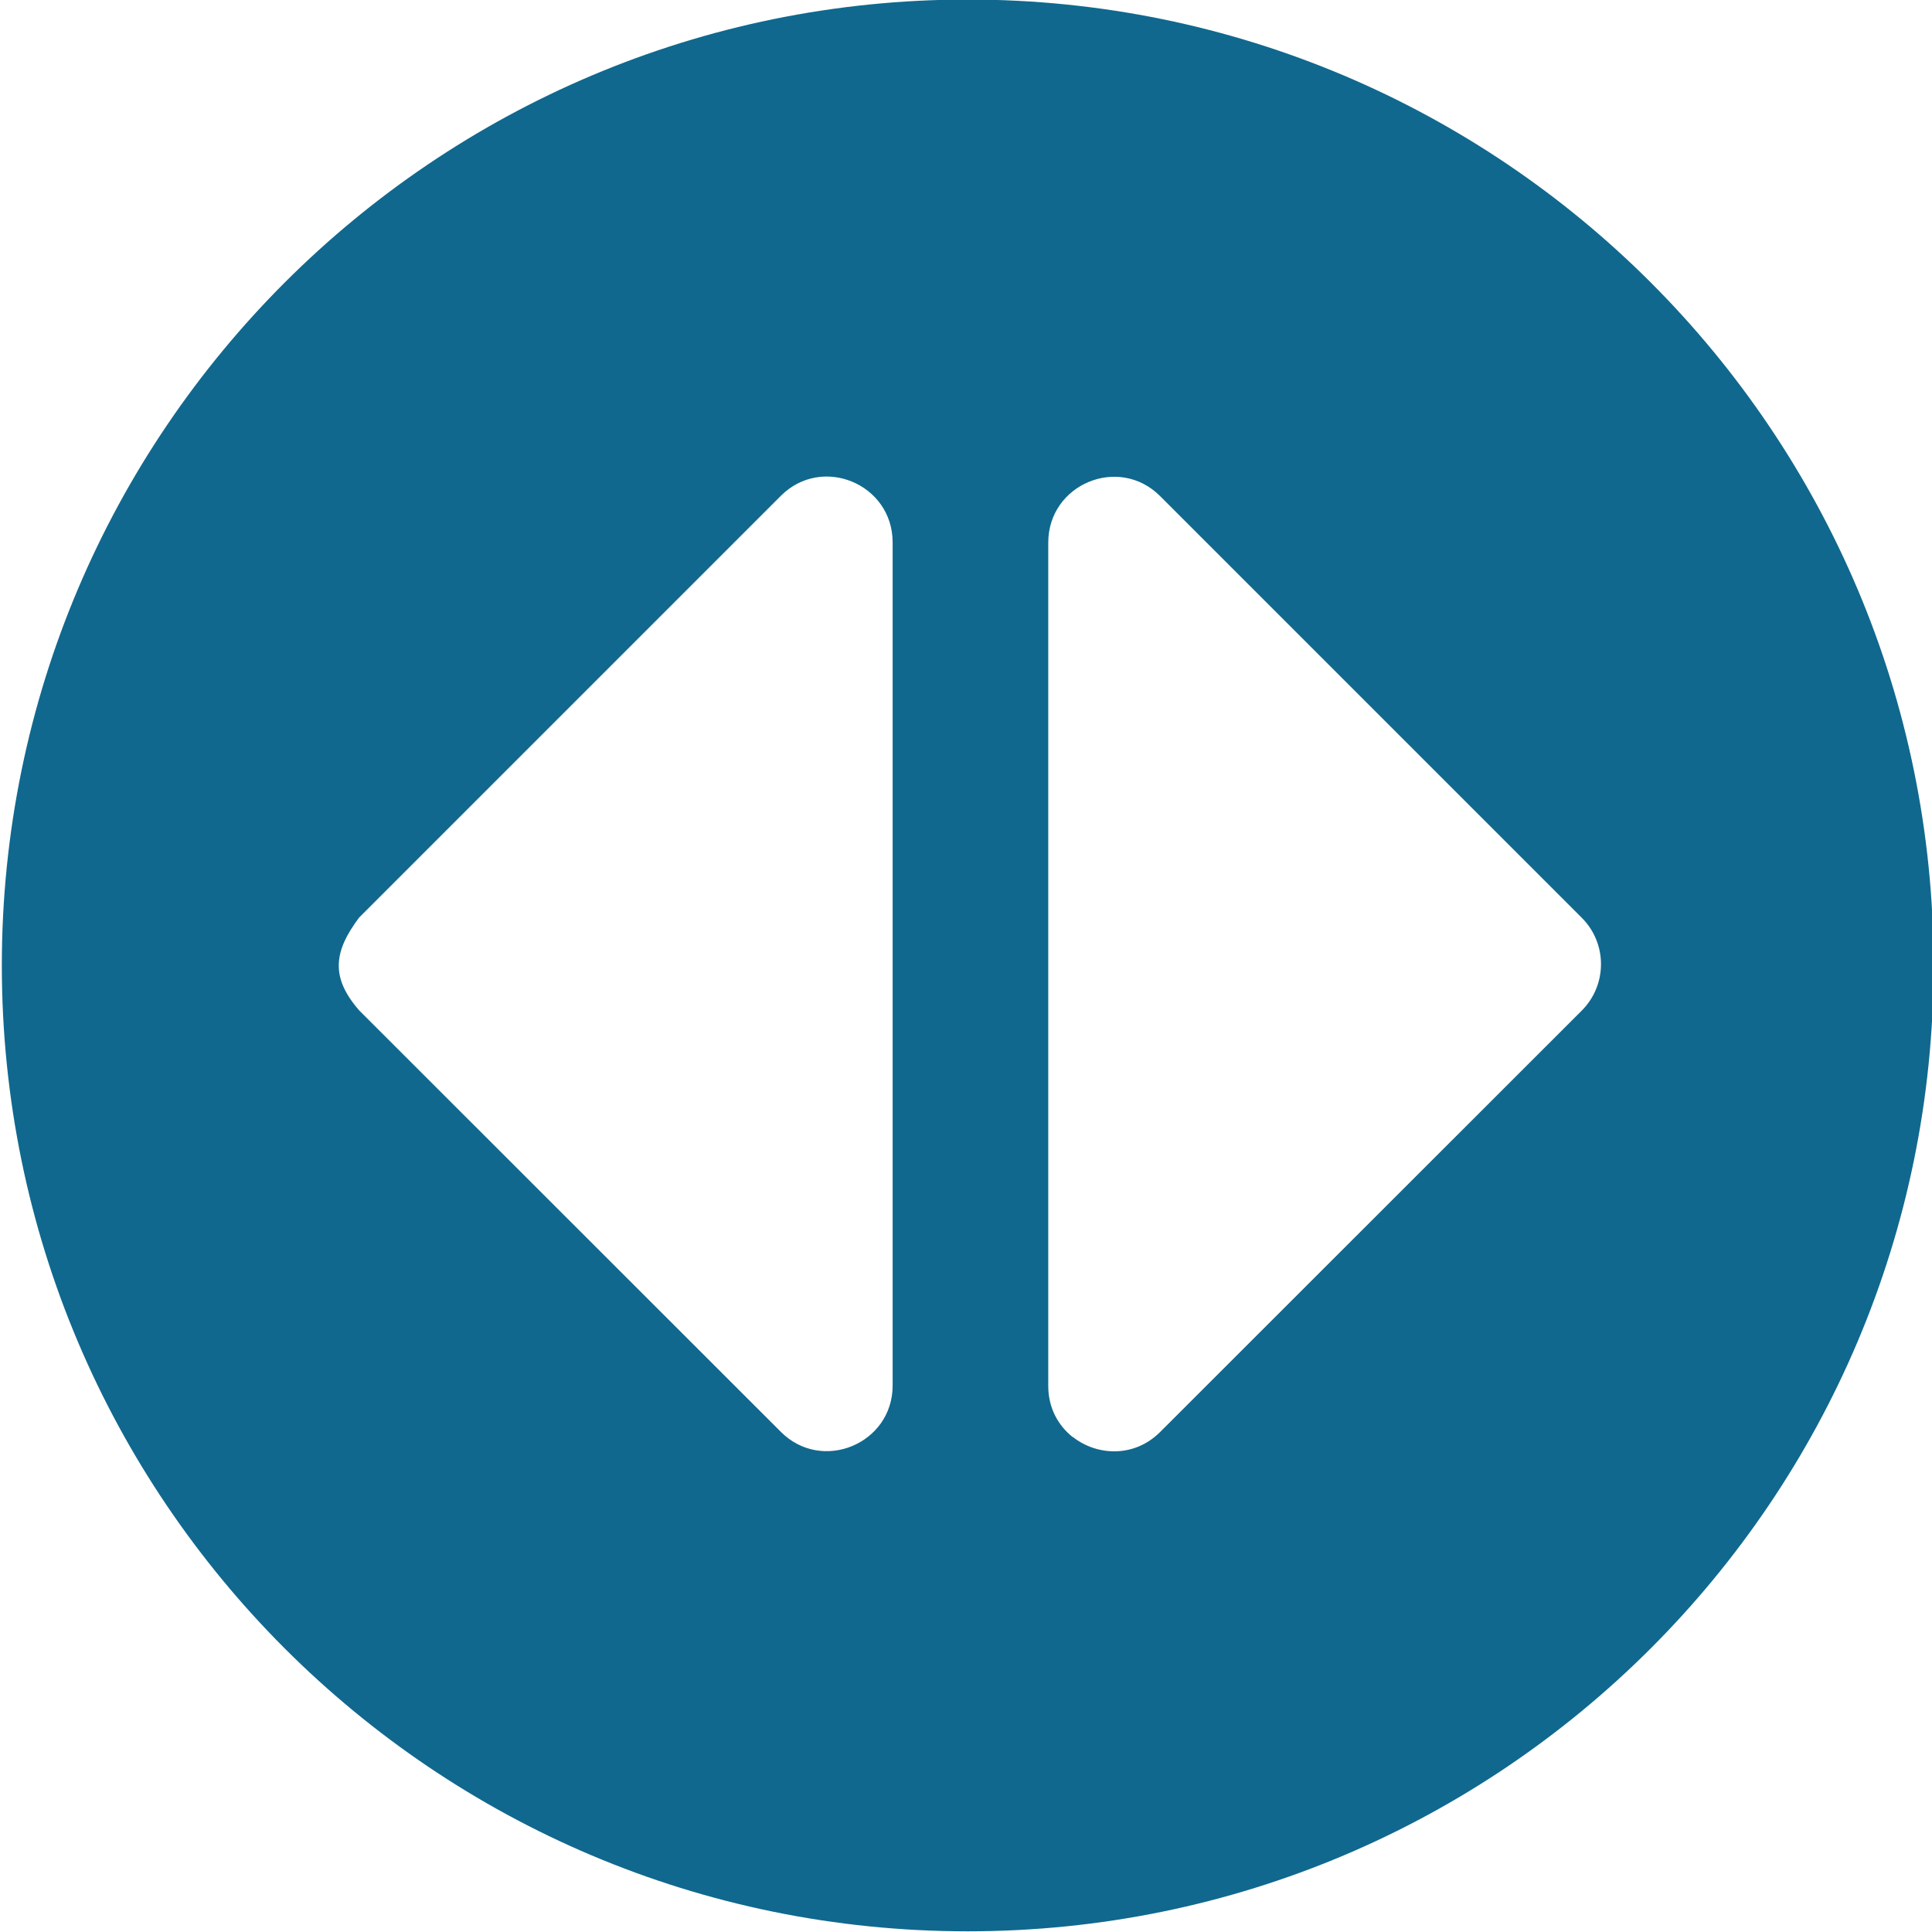
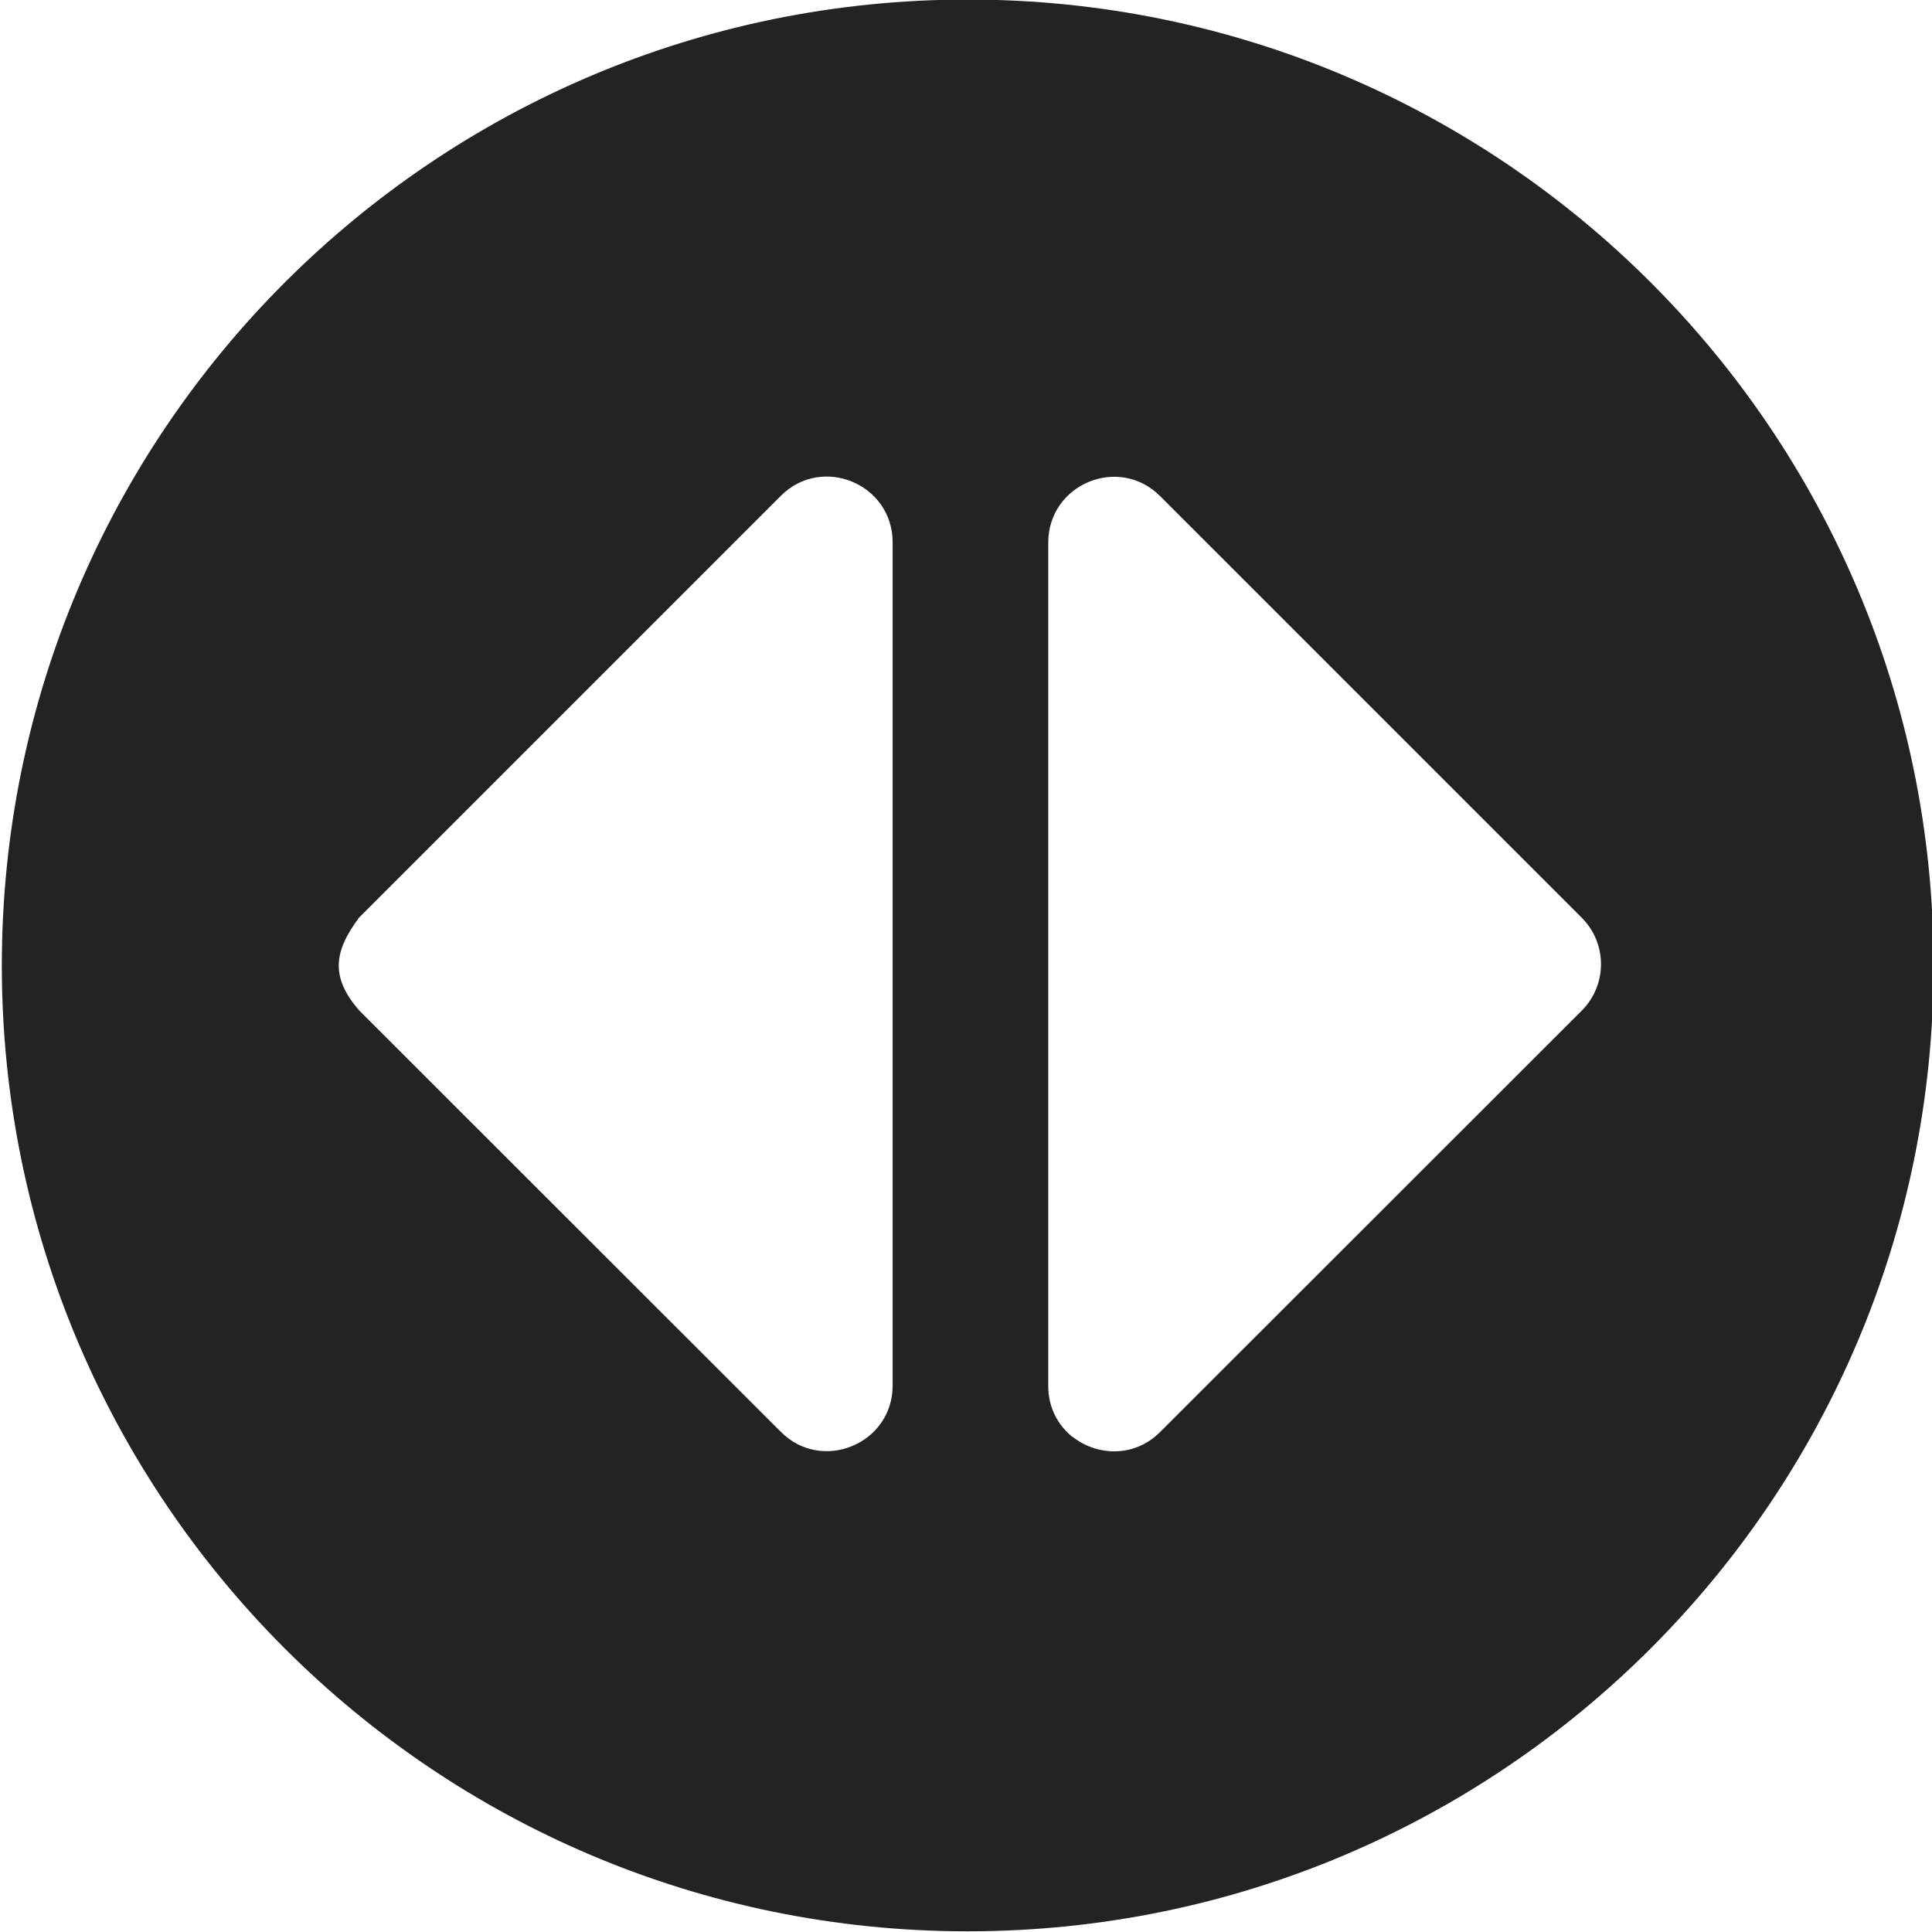
<svg xmlns="http://www.w3.org/2000/svg" width="32" height="32" viewBox="0 0 8.467 8.467" version="1.1" id="svg8">
  <defs id="defs2">
    <style id="style1399">.cls-1{fill:#e3e3e3;}</style>
    <style id="style1399-4">.cls-1{fill:#e3e3e3;}</style>
    <style id="style1399-5">.cls-1{fill:#e3e3e3;}</style>
    <style id="style1399-7">.cls-1{fill:#e3e3e3;}</style>
    <style id="style1399-3">.cls-1{fill:#e3e3e3;}</style>
    <style id="style1399-1">.cls-1{fill:#e3e3e3;}</style>
    <style id="style1399-5-8">.cls-1{fill:#e3e3e3;}</style>
    <style id="style1399-8">.cls-1{fill:#e3e3e3;}</style>
    <style id="style1399-7-8">.cls-1{fill:#e3e3e3;}</style>
    <style id="style1399-1-5">.cls-1{fill:#e3e3e3;}</style>
    <style id="style1399-5-6">.cls-1{fill:#e3e3e3;}</style>
    <style id="style1399-8-9">.cls-1{fill:#e3e3e3;}</style>
    <style id="style1399-2">.cls-1{fill:#e3e3e3;}</style>
    <style id="style1399-1-1">.cls-1{fill:#e3e3e3;}</style>
    <style id="style1399-5-5">.cls-1{fill:#e3e3e3;}</style>
    <style id="style1399-8-99">.cls-1{fill:#e3e3e3;}</style>
    <style id="style857">.cls-1{fill:#e52120;}.cls-1,.cls-2,.cls-3,.cls-4,.cls-5{stroke:#000;stroke-miterlimit:10;stroke-width:1.2px;}.cls-2{fill:#6dbc88;}.cls-3{fill:#701034;}.cls-4{fill:#51aae0;}.cls-5{fill:none;}</style>
  </defs>
  <style type="text/css" id="style815">
	.st0{fill:#00005B;}
	.st1{fill:#9999FF;}
</style>
-   <path style="opacity:1;fill:#10688e;fill-opacity:1;stroke:none;stroke-width:1.465;stroke-linecap:round;stroke-linejoin:round;stroke-miterlimit:4;stroke-dasharray:none;stroke-dashoffset:10.394;stroke-opacity:1" d="M 4.242,-0.002 C 1.904,-0.002 0.008,1.893 0.008,4.231 c -1.5e-7,2.338 1.895,4.233 4.233,4.233 2.338,3e-7 4.233,-1.895 4.233,-4.233 3e-7,-2.338 -1.895,-4.233 -4.233,-4.233 z M 1.574,4.021 3.422,2.173 C 3.603,1.992 3.912,2.121 3.912,2.377 l -3e-7,3.695 c 0,0.256 -0.31,0.384 -0.49,0.203 L 1.574,4.428 C 1.447,4.282 1.463,4.169 1.574,4.021 Z M 4.701,6.298 C 4.637,6.247 4.594,6.17 4.594,6.074 L 4.594,2.378 C 4.594,2.122 4.903,1.993 5.084,2.174 l 1.848,1.848 C 7.045,4.135 7.044,4.317 6.932,4.429 L 5.084,6.276 c -0.113,0.113 -0.277,0.105 -0.383,0.021 z" id="path1357" />
+   <path style="opacity:1;fill:#232323;fill-opacity:1;stroke:none;stroke-width:1.465;stroke-linecap:round;stroke-linejoin:round;stroke-miterlimit:4;stroke-dasharray:none;stroke-dashoffset:10.394;stroke-opacity:1" d="M 4.242,-0.002 C 1.904,-0.002 0.008,1.893 0.008,4.231 c -1.5e-7,2.338 1.895,4.233 4.233,4.233 2.338,3e-7 4.233,-1.895 4.233,-4.233 3e-7,-2.338 -1.895,-4.233 -4.233,-4.233 z M 1.574,4.021 3.422,2.173 C 3.603,1.992 3.912,2.121 3.912,2.377 l -3e-7,3.695 c 0,0.256 -0.31,0.384 -0.49,0.203 L 1.574,4.428 C 1.447,4.282 1.463,4.169 1.574,4.021 Z M 4.701,6.298 C 4.637,6.247 4.594,6.17 4.594,6.074 L 4.594,2.378 C 4.594,2.122 4.903,1.993 5.084,2.174 l 1.848,1.848 C 7.045,4.135 7.044,4.317 6.932,4.429 L 5.084,6.276 c -0.113,0.113 -0.277,0.105 -0.383,0.021 z" id="path1357" />
</svg>
